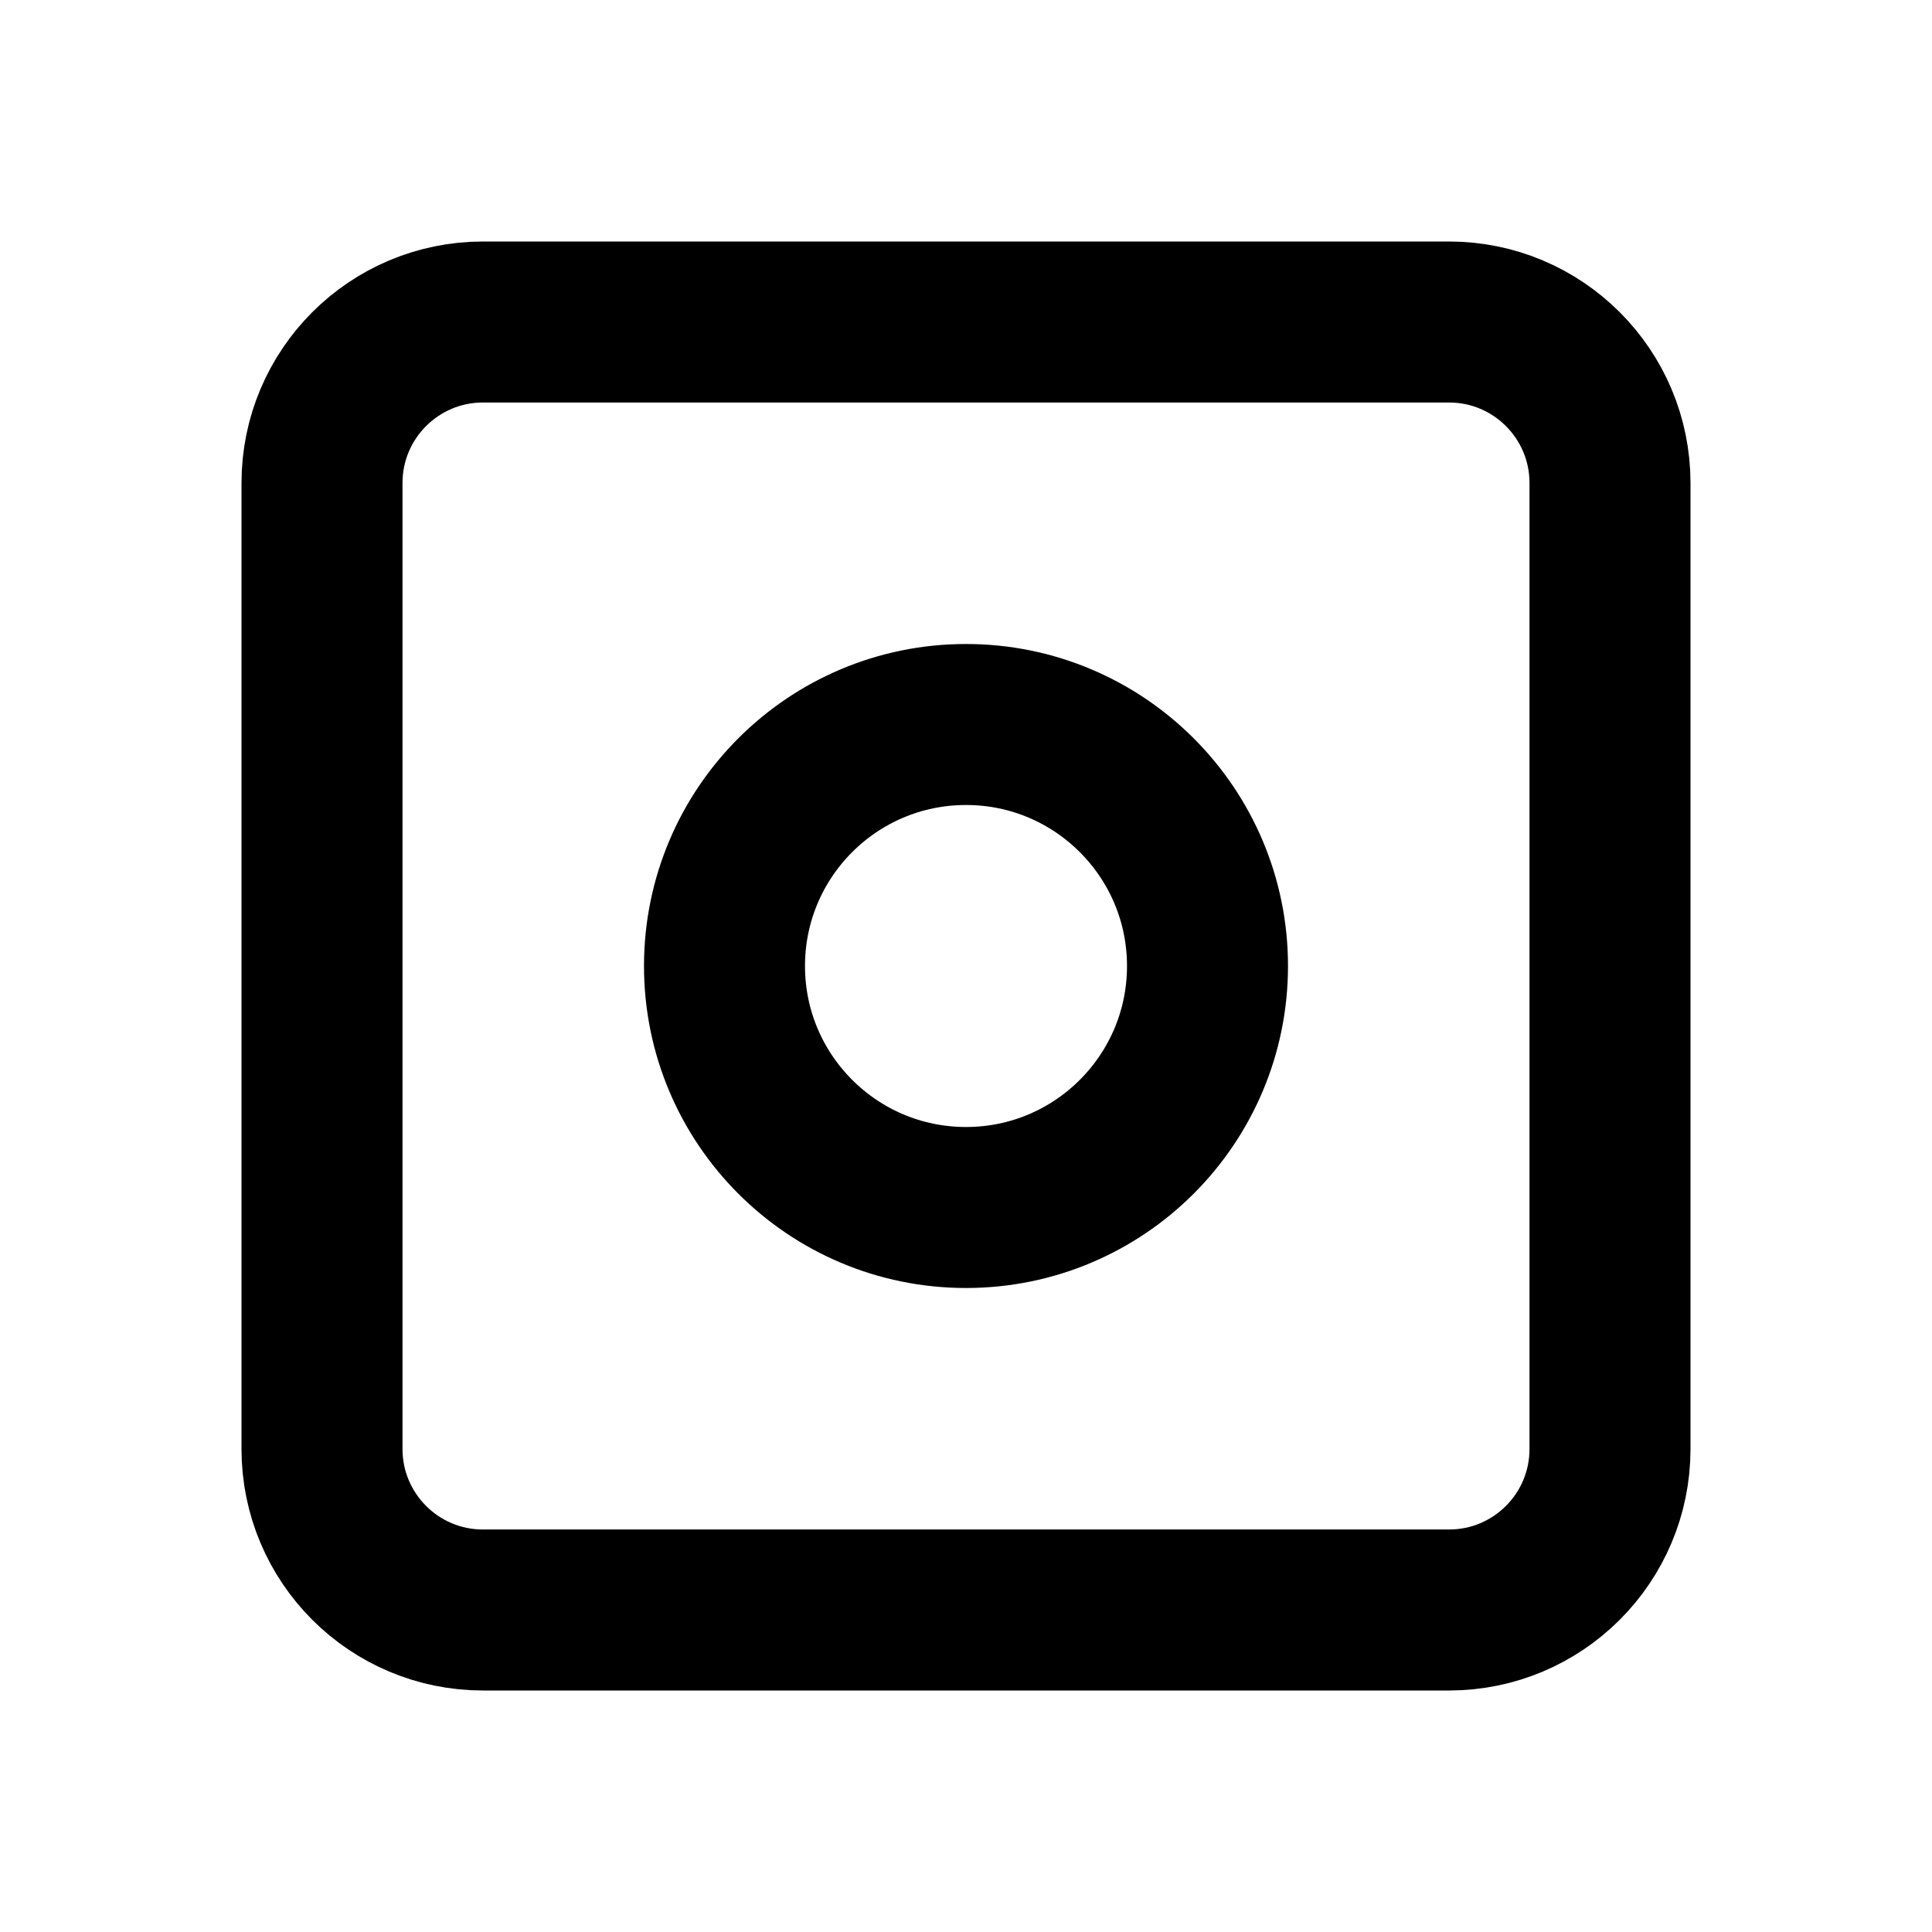
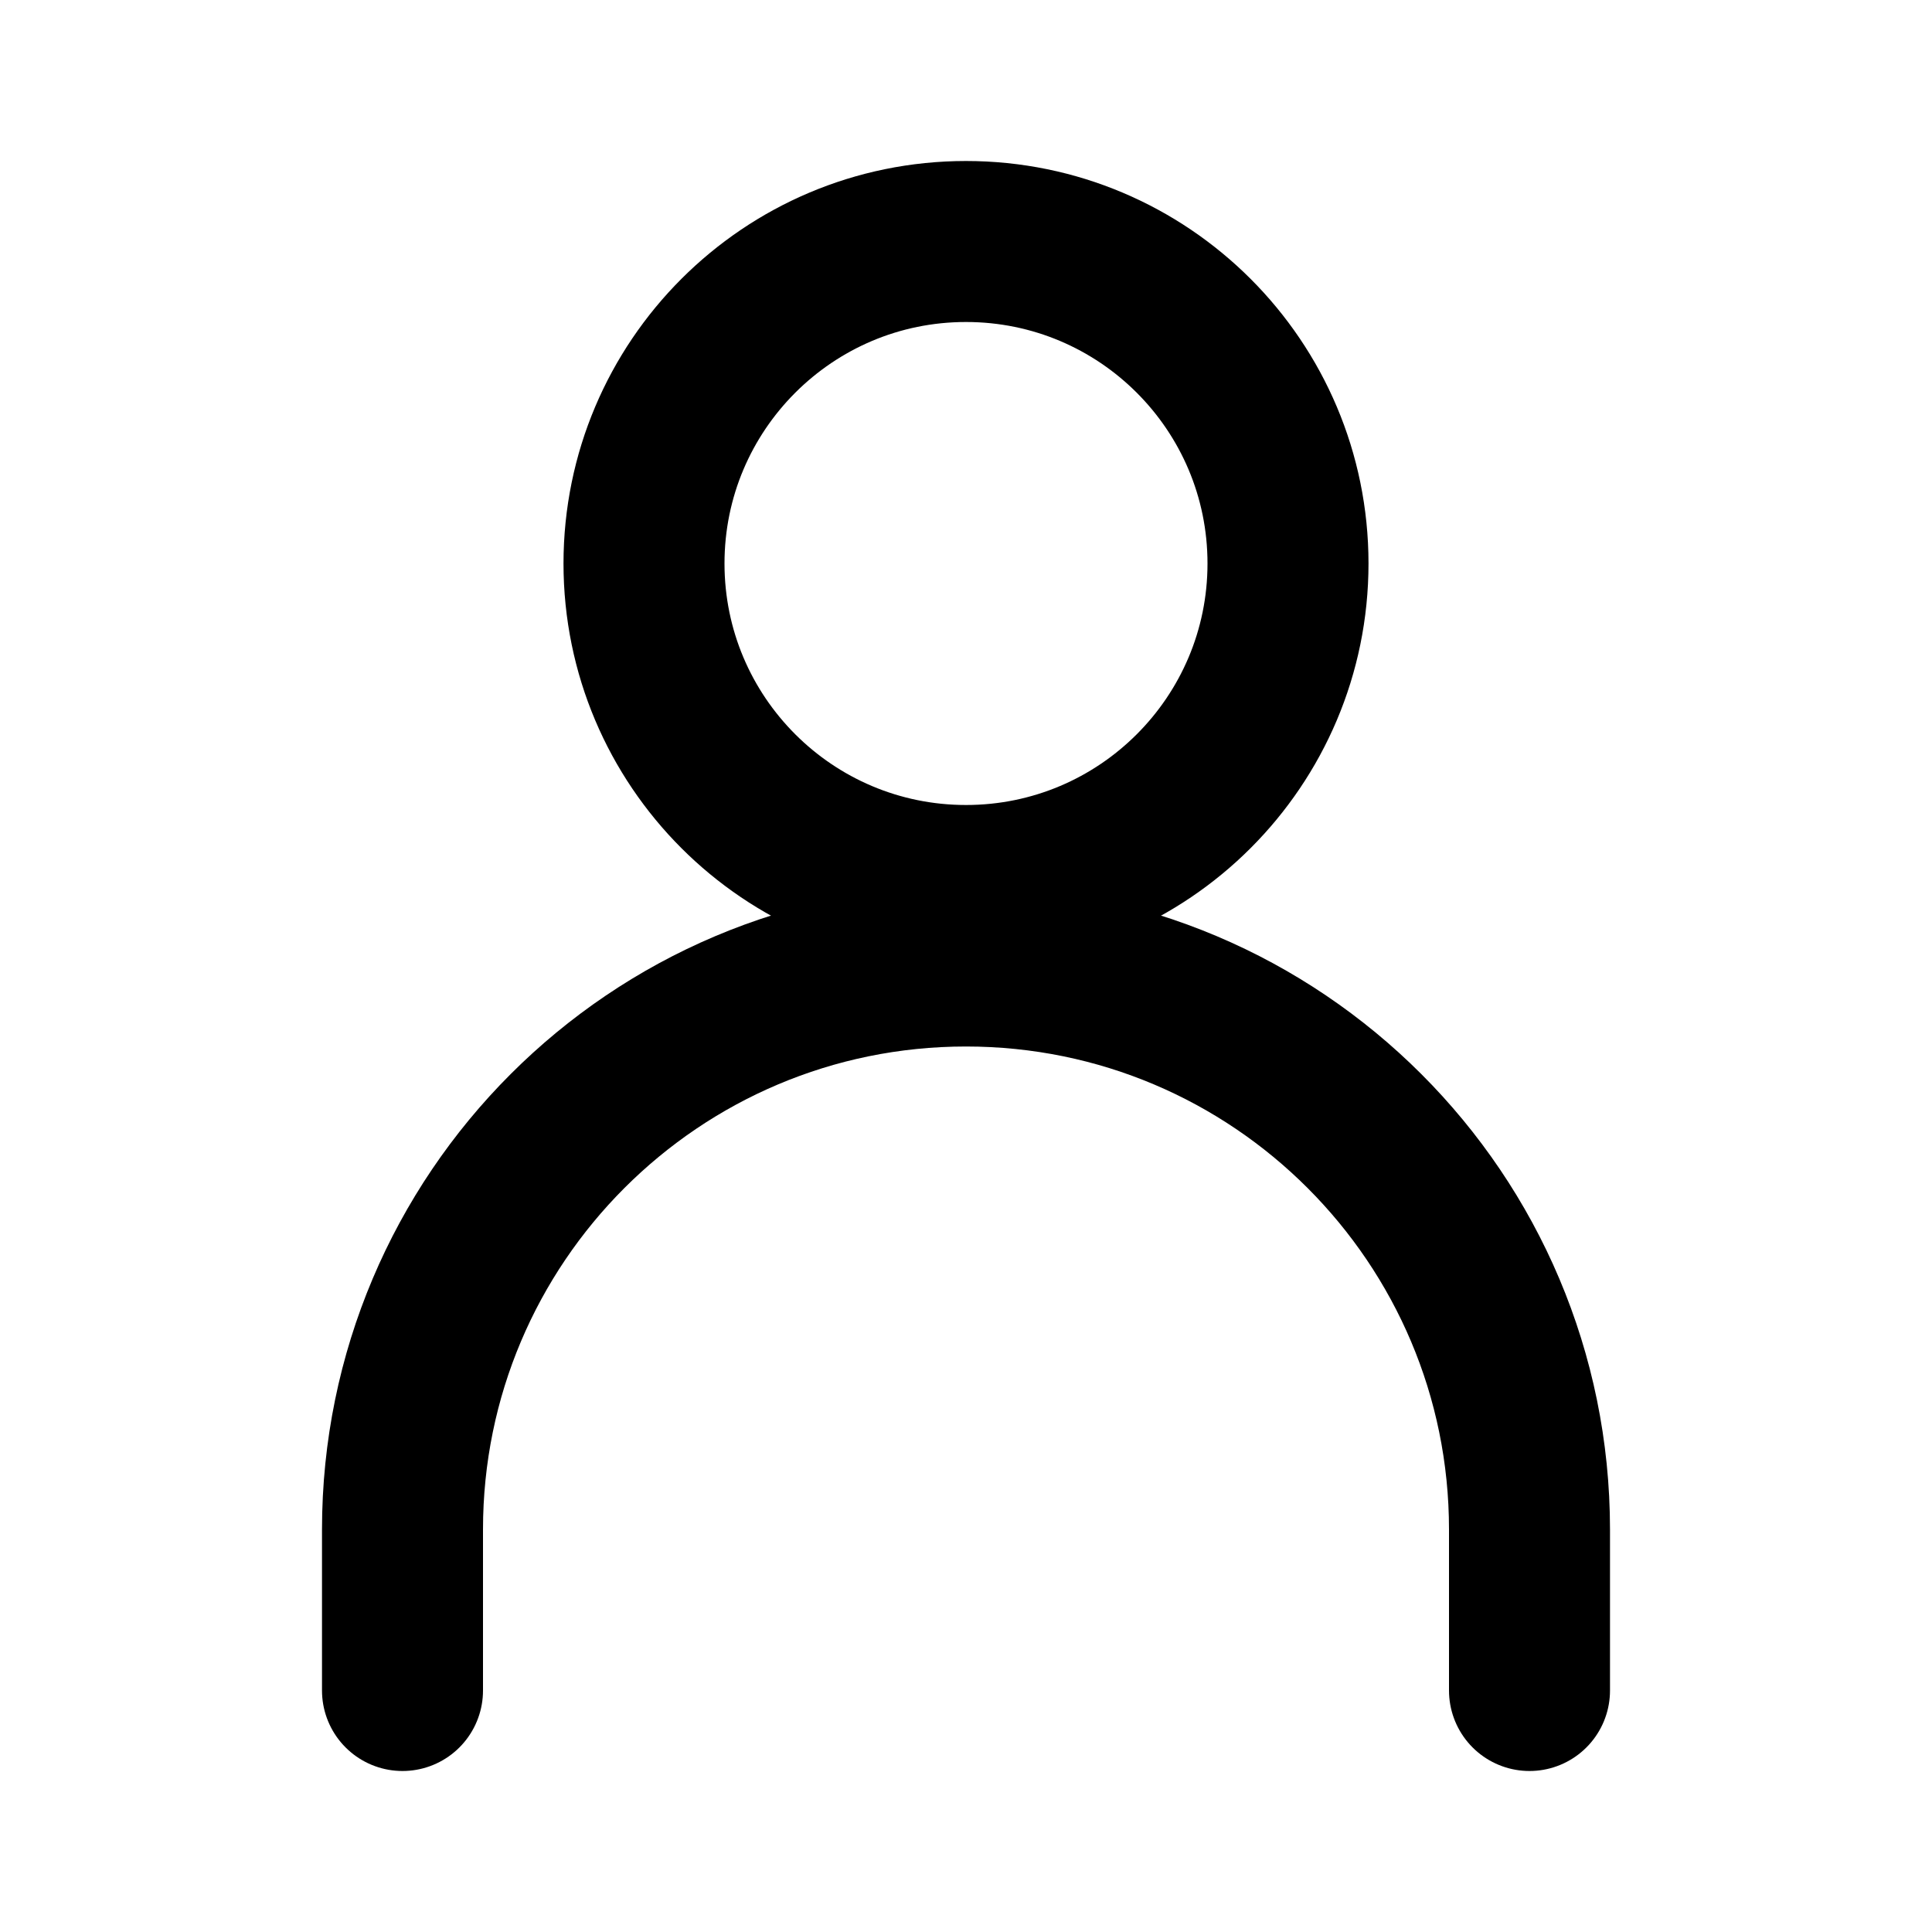
<svg xmlns="http://www.w3.org/2000/svg" viewBox="0 0 24 24" fill="none" stroke="currentColor" stroke-width="2" stroke-linecap="round" stroke-linejoin="round">
-   <rect x="4" y="4" width="16" height="16" rx="2" ry="2" />
-   <circle cx="12" cy="12" r="3" />
+   <circle cx="12" cy="7" r="4" />
+   <path d="M5 21v-2a7 7 0 0 1 14 0v2" />
</svg>
